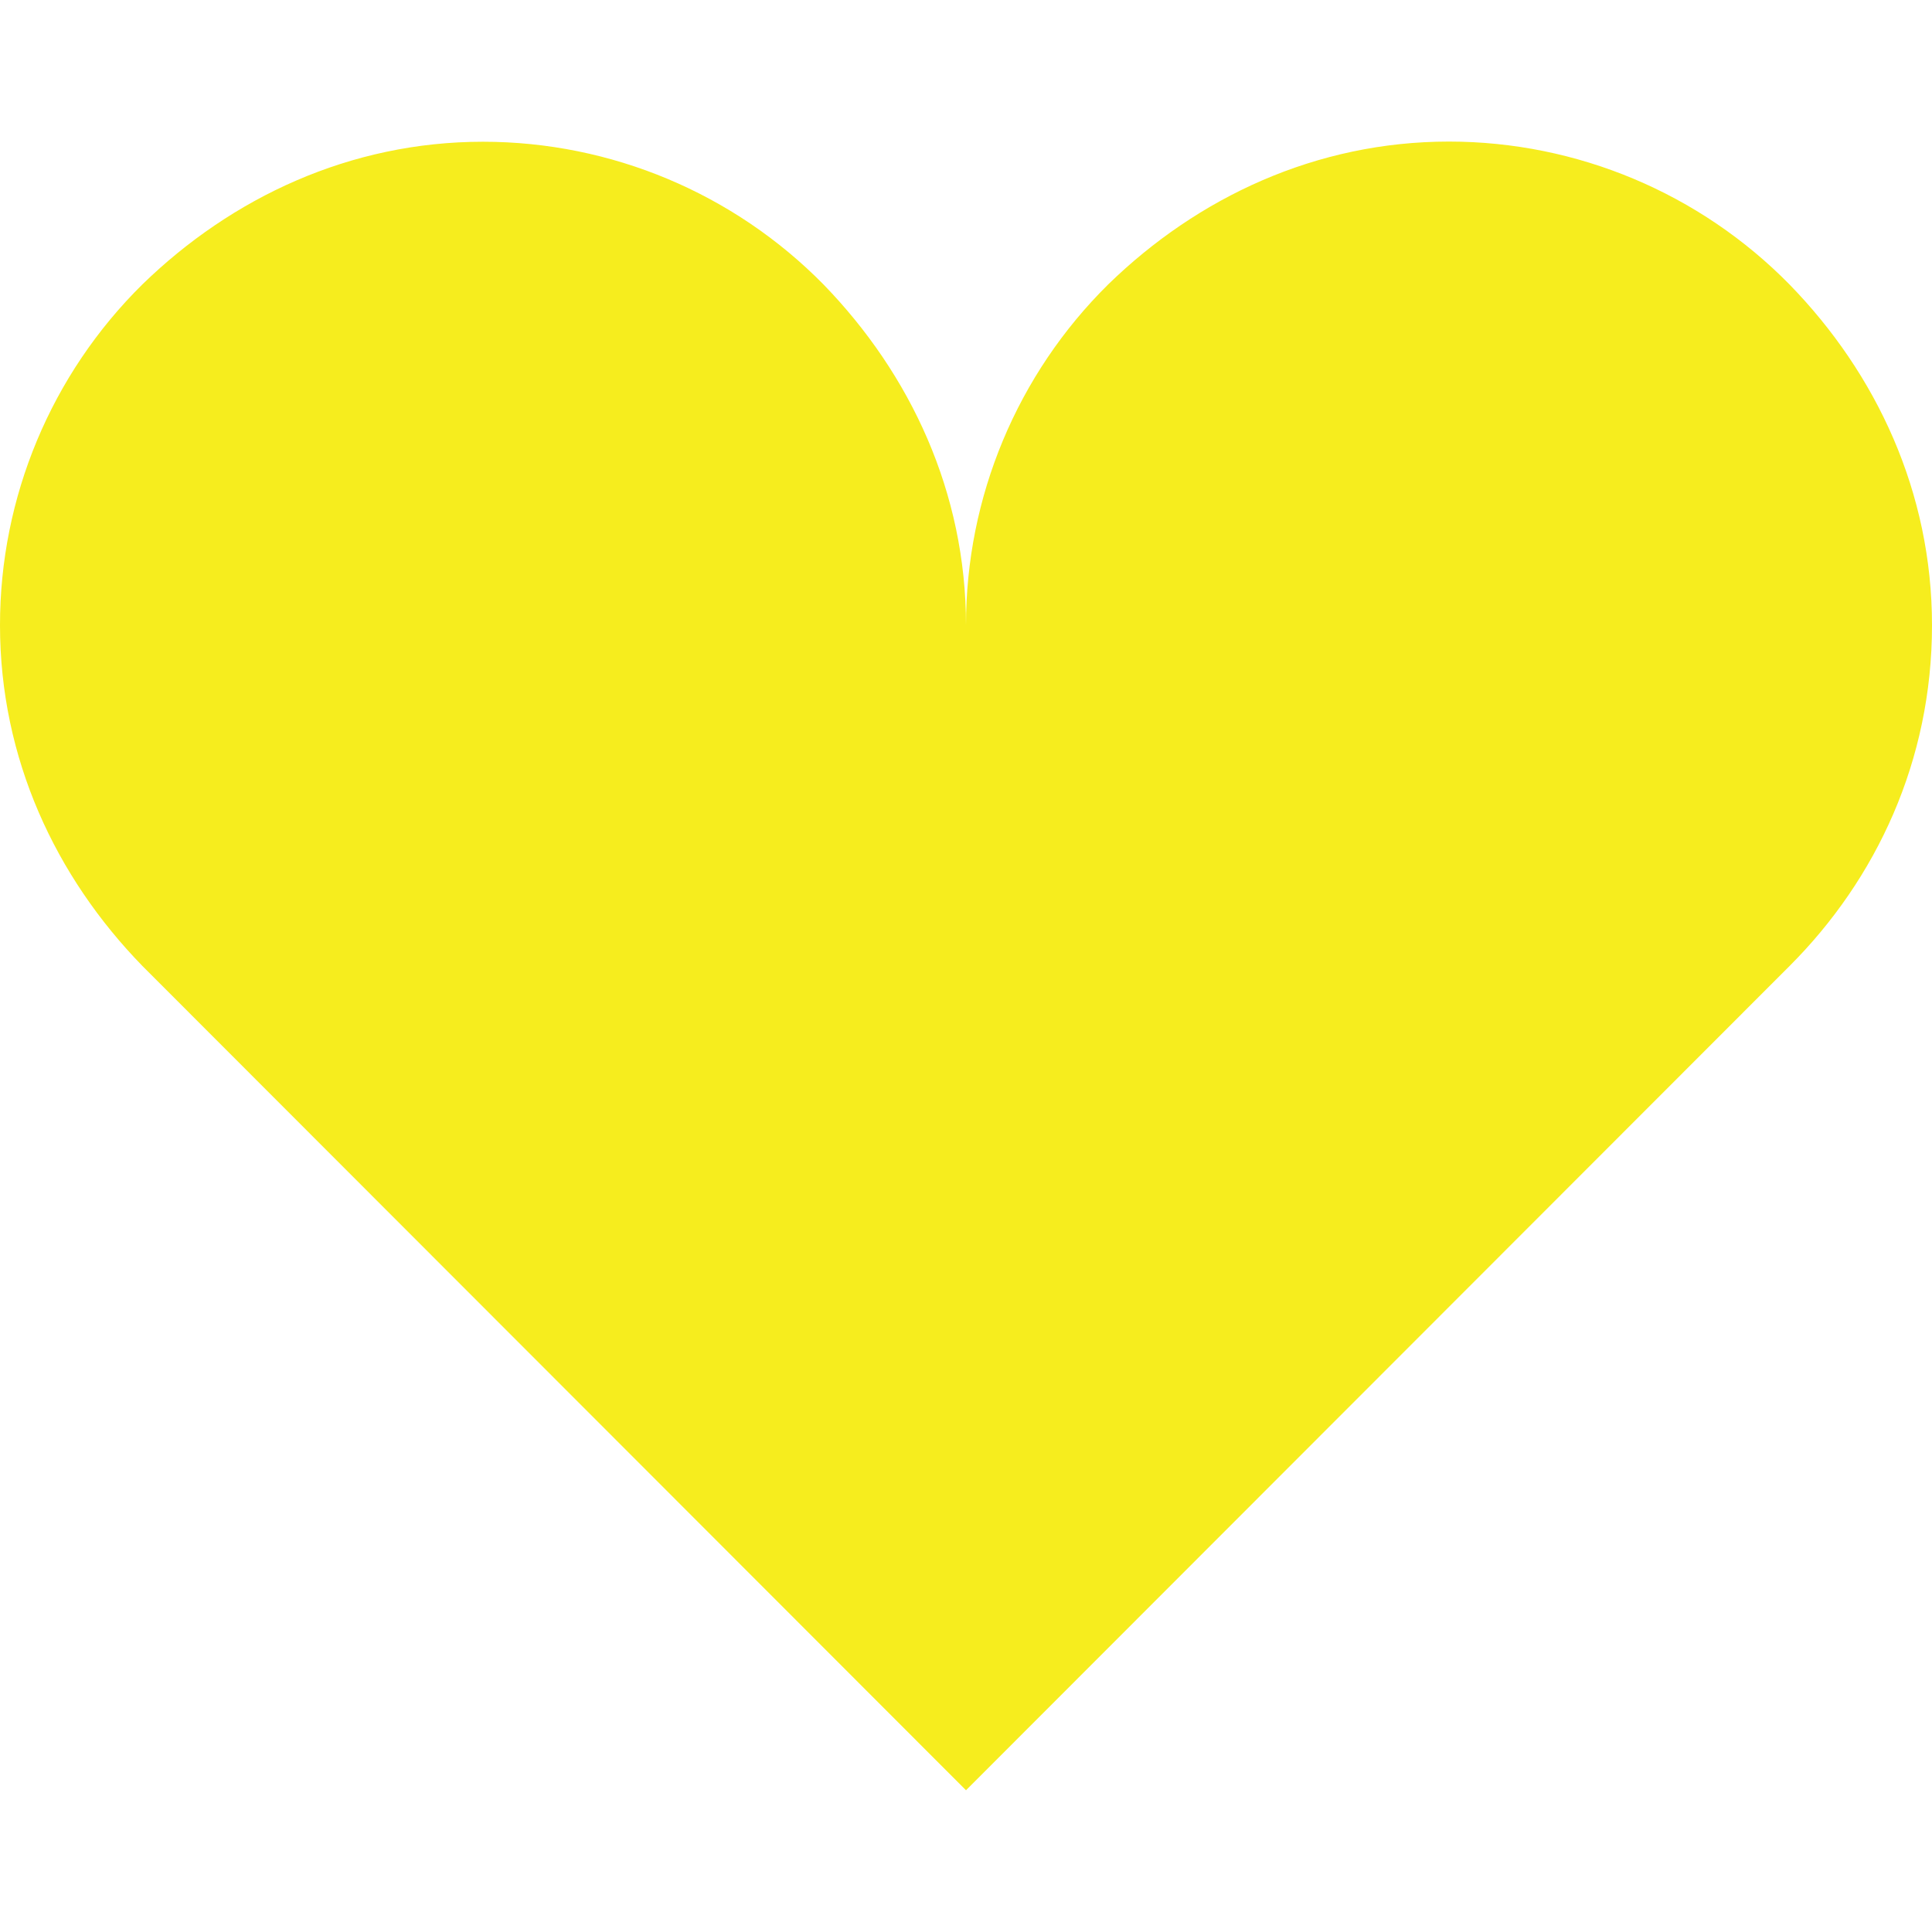
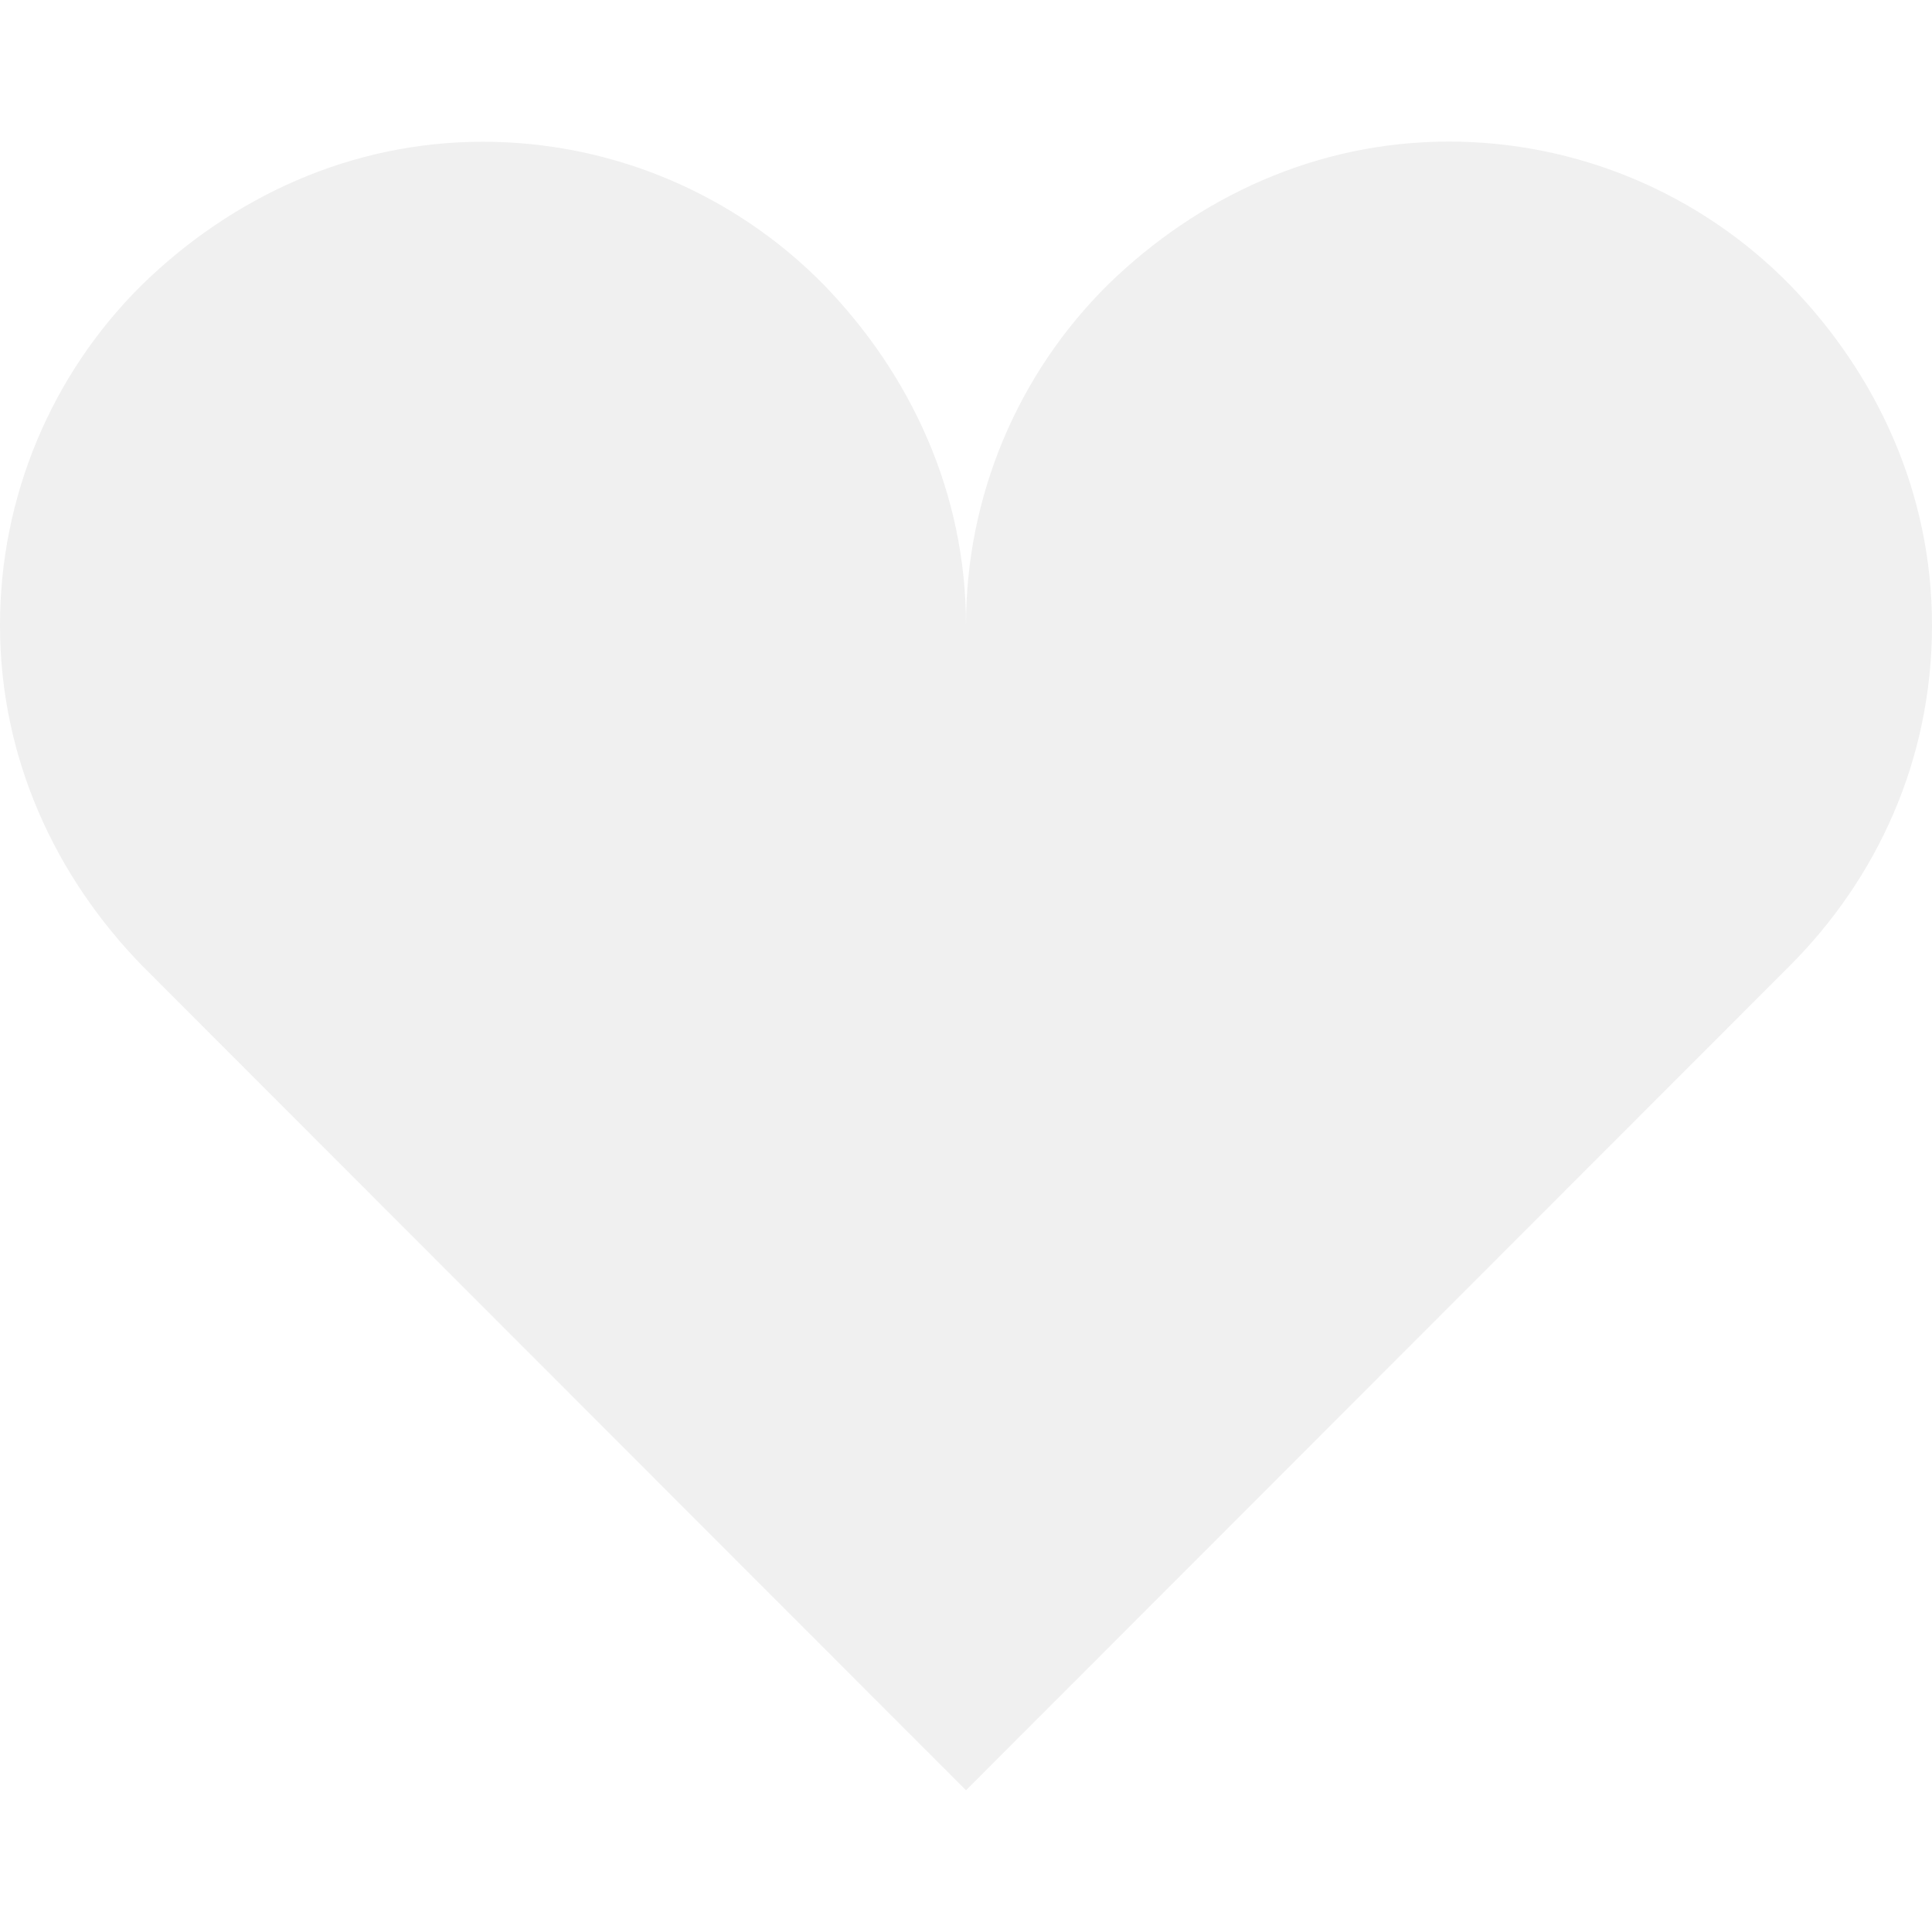
<svg xmlns="http://www.w3.org/2000/svg" width="11" height="11" fill="none">
-   <path fill="#F6ED1E" d="M2.75.807c-.756 0-1.43.317-1.939.812A2.724 2.724 0 0 0 0 3.56C0 4.318.316 4.992.811 5.5L5.5 10.193 10.189 5.5c.495-.495.811-1.17.811-1.94 0-.757-.316-1.432-.811-1.94A2.72 2.72 0 0 0 8.25.806c-.756 0-1.43.317-1.939.812A2.724 2.724 0 0 0 5.5 3.56c0-.756-.316-1.43-.811-1.94A2.72 2.72 0 0 0 2.75.807Z" />
+   <path fill="#f0f0f0" d="M2.75.807c-.756 0-1.43.317-1.939.812A2.724 2.724 0 0 0 0 3.56C0 4.318.316 4.992.811 5.5L5.5 10.193 10.189 5.5c.495-.495.811-1.17.811-1.94 0-.757-.316-1.432-.811-1.94A2.72 2.72 0 0 0 8.25.806c-.756 0-1.43.317-1.939.812A2.724 2.724 0 0 0 5.5 3.56c0-.756-.316-1.43-.811-1.94A2.72 2.72 0 0 0 2.75.807Z" />
</svg>
